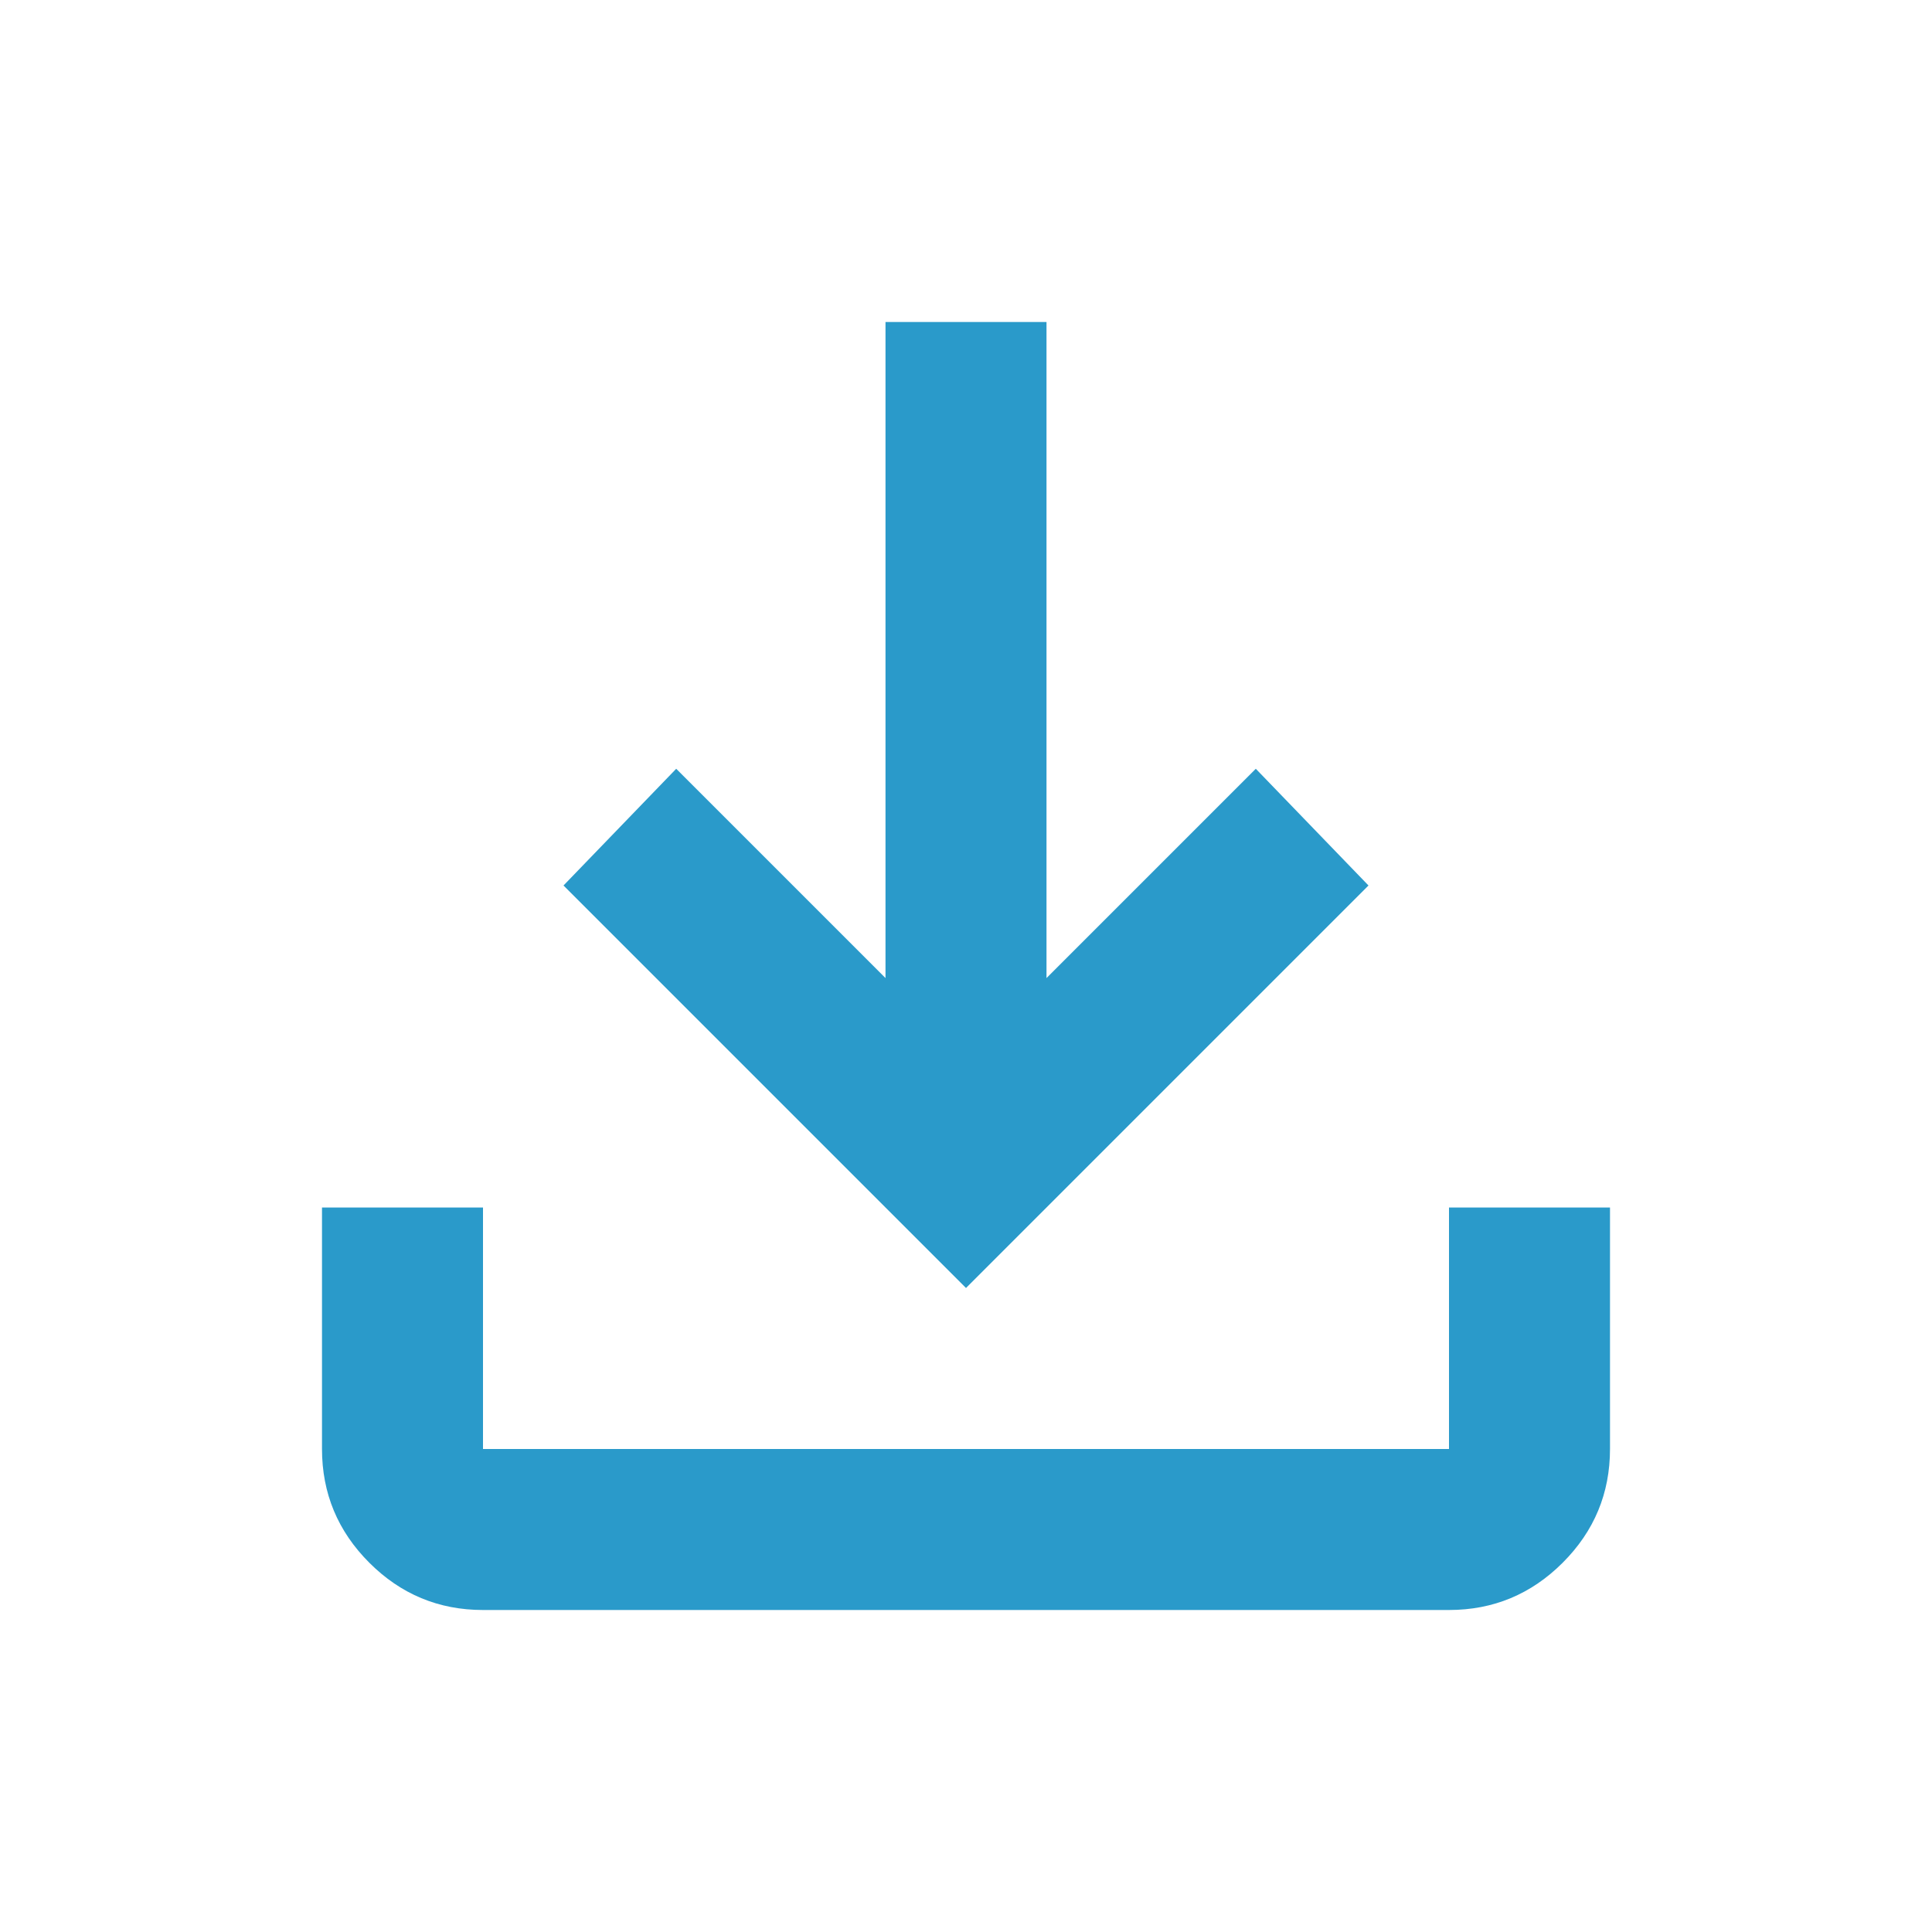
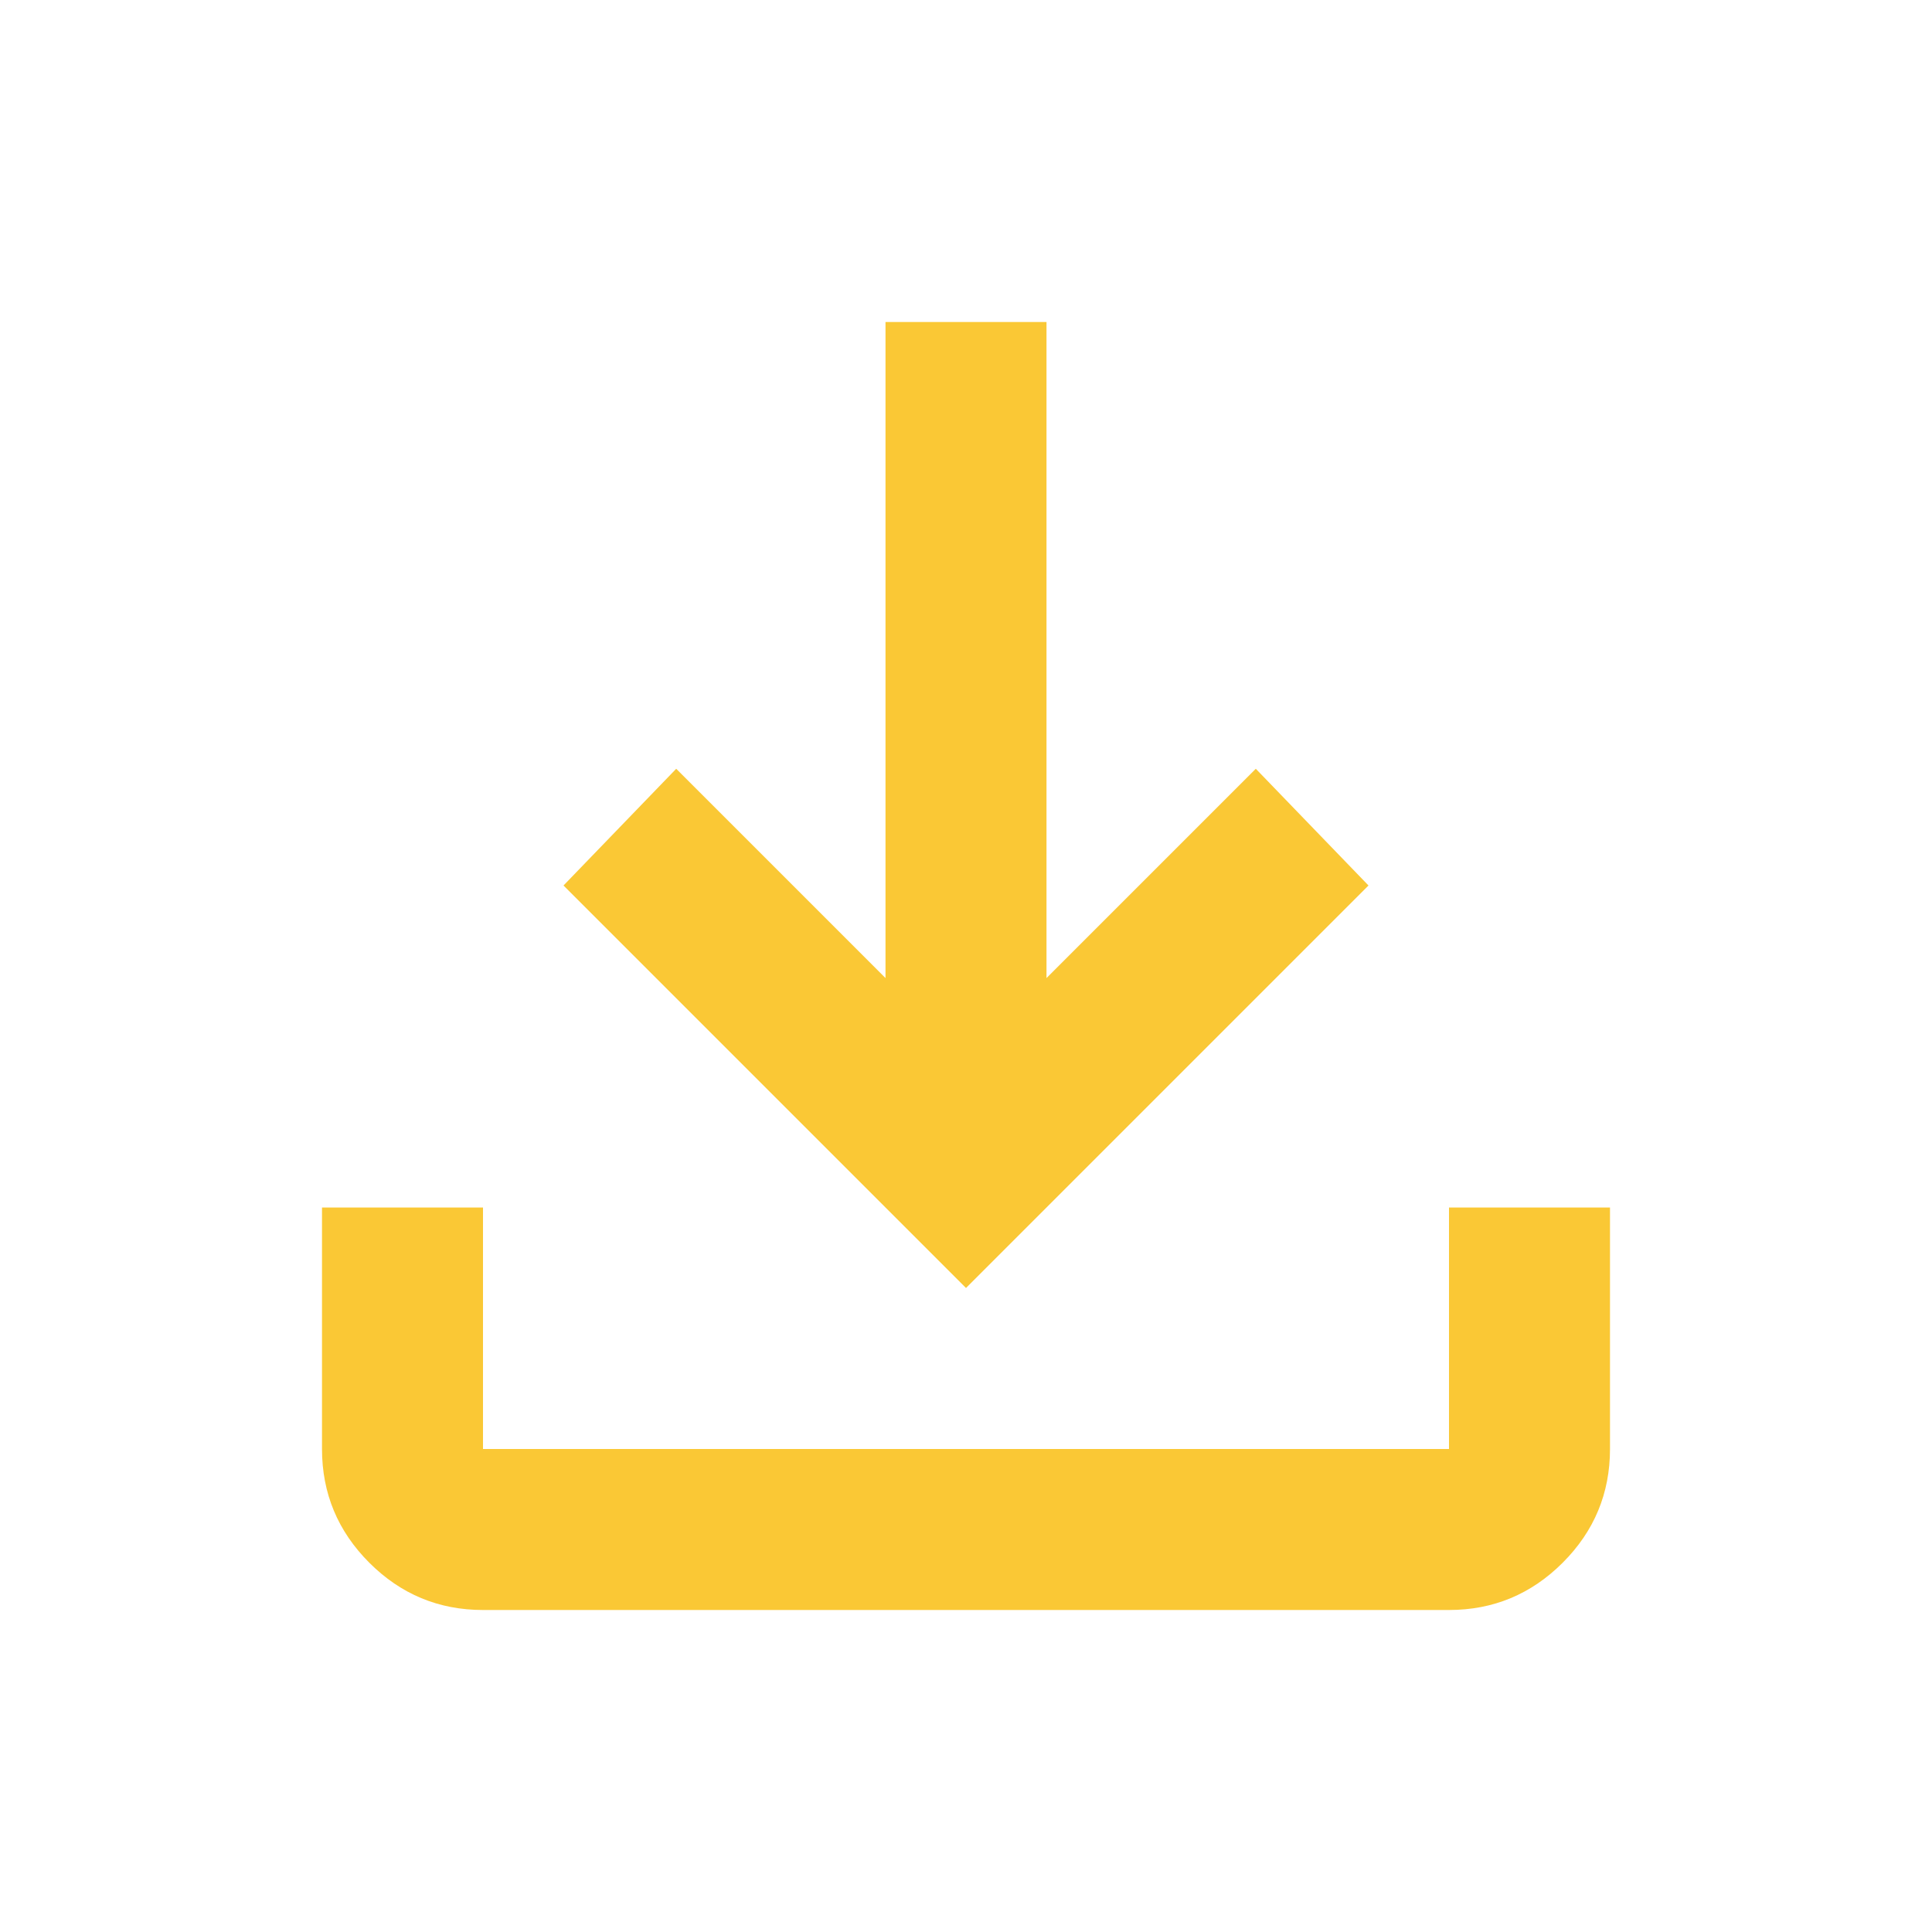
- <svg xmlns="http://www.w3.org/2000/svg" height="24px" viewBox="0 -960 960 960" width="24px" fill="#2A9ACA">
+ <svg xmlns="http://www.w3.org/2000/svg" height="24px" viewBox="0 -960 960 960" width="24px" fill="#fac835">
  <path d="M480-320 280-520l56-58 104 104v-326h80v326l104-104 56 58-200 200ZM240-160q-33 0-56.5-23.5T160-240v-120h80v120h480v-120h80v120q0 33-23.5 56.5T720-160H240Z" />
</svg>
